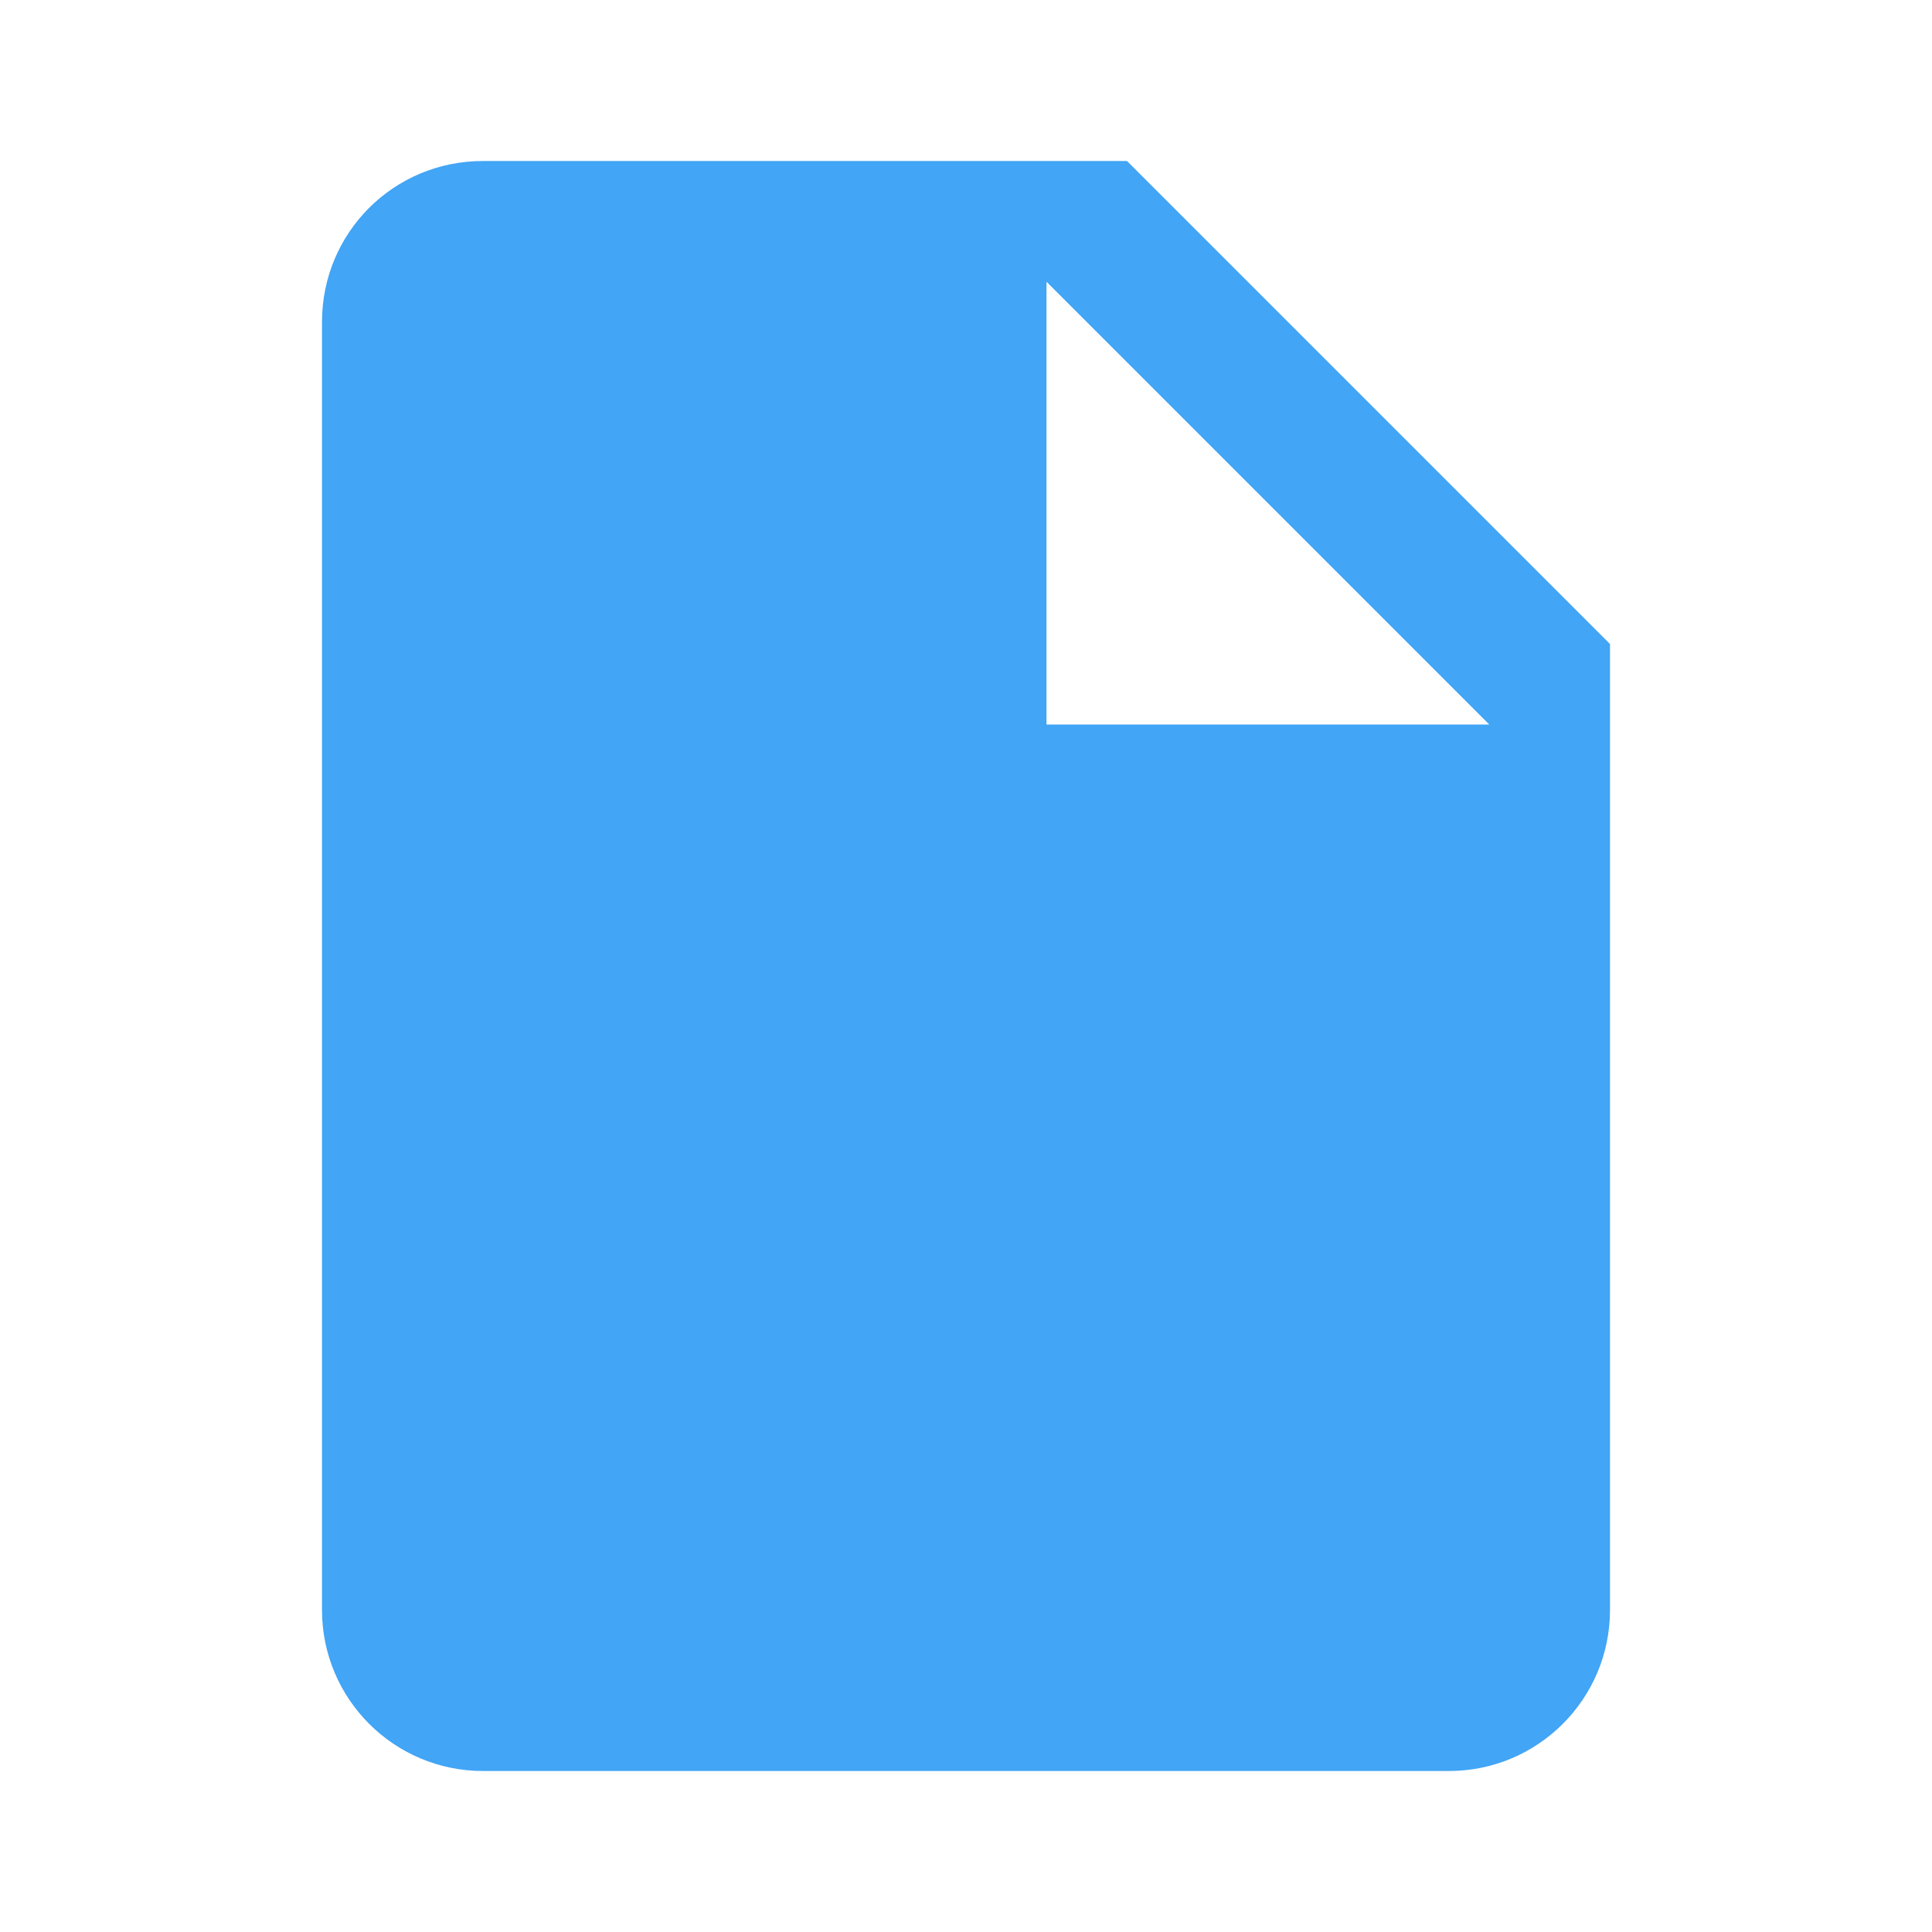
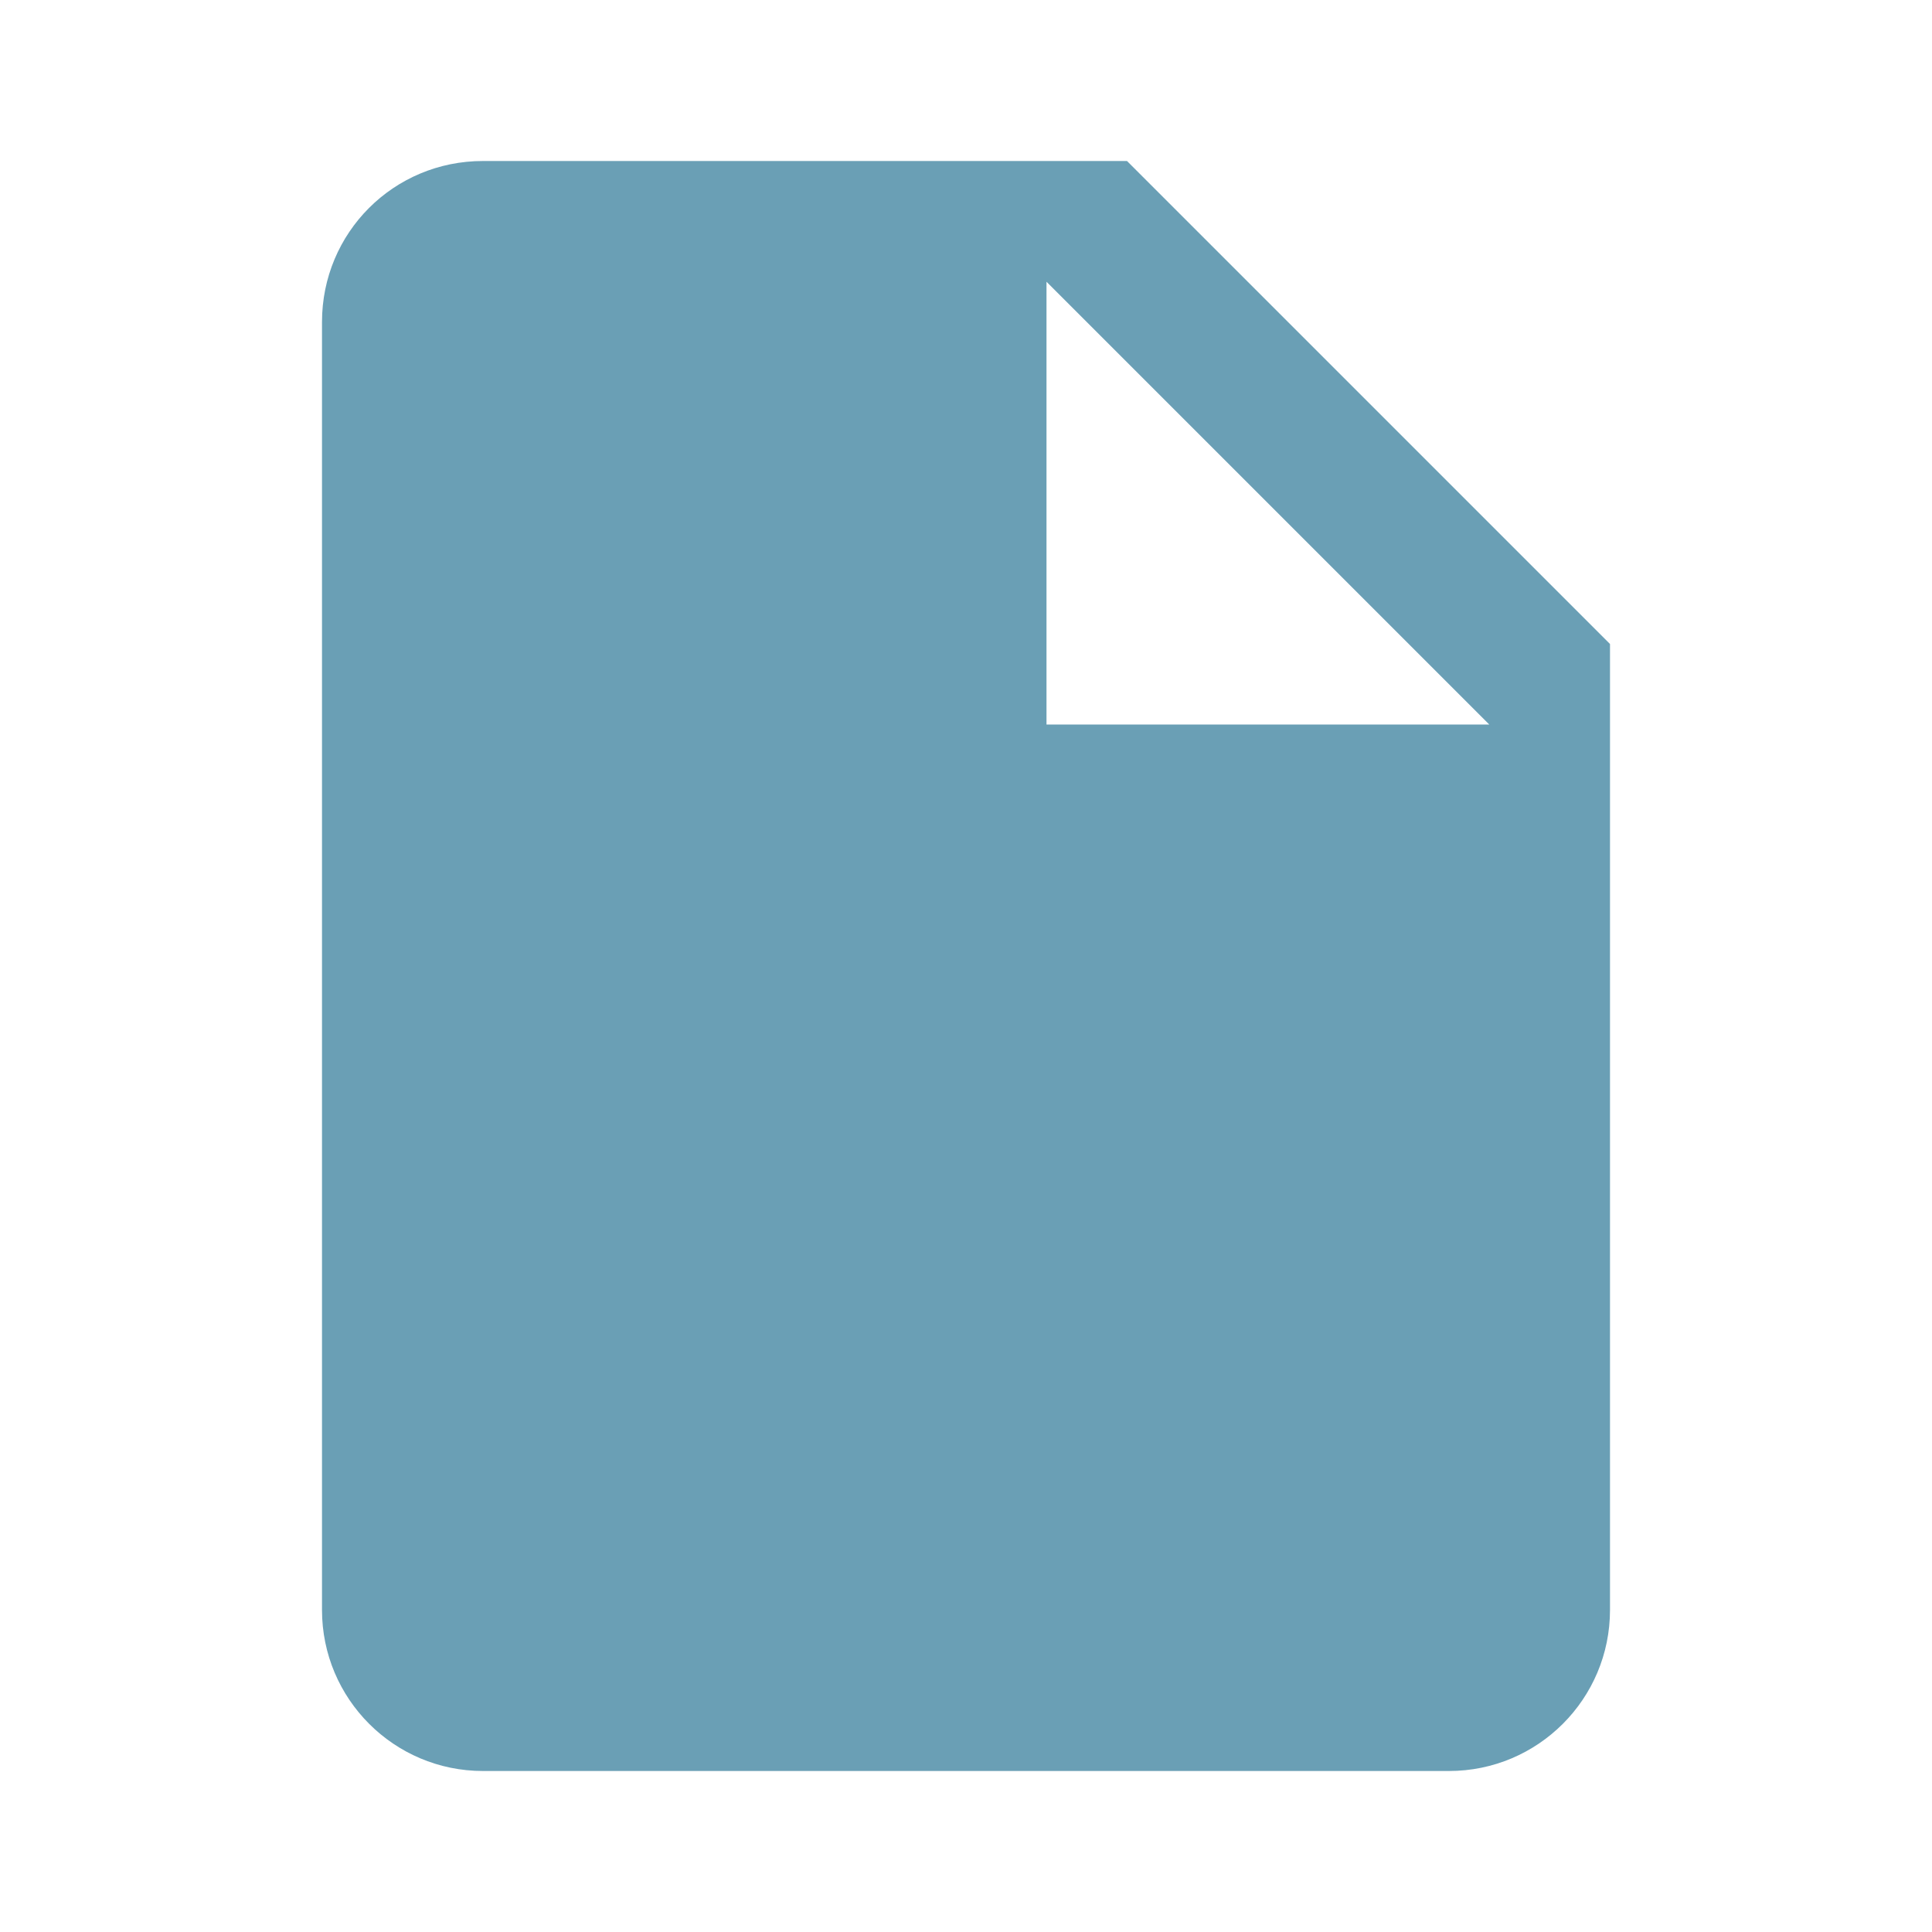
<svg xmlns="http://www.w3.org/2000/svg" version="1.1" width="24" height="24" viewBox="0 0 24 24" id="svg2">
  <defs id="defs8" />
-   <path d="M13,9V3.5L18.5,9M6,2C4.89,2 4,2.89 4,4V20A2,2 0 0,0 6,22H18A2,2 0 0,0 20,20V8L14,2H6Z" id="path4" style="fill:#42a5f5;fill-opacity:1" />
+   <path d="M13,9V3.5L18.5,9M6,2C4.89,2 4,2.89 4,4V20A2,2 0 0,0 6,22H18A2,2 0 0,0 20,20V8L14,2H6Z" id="path4" style="fill:#6A9FB5;fill-opacity:1" />
</svg>
